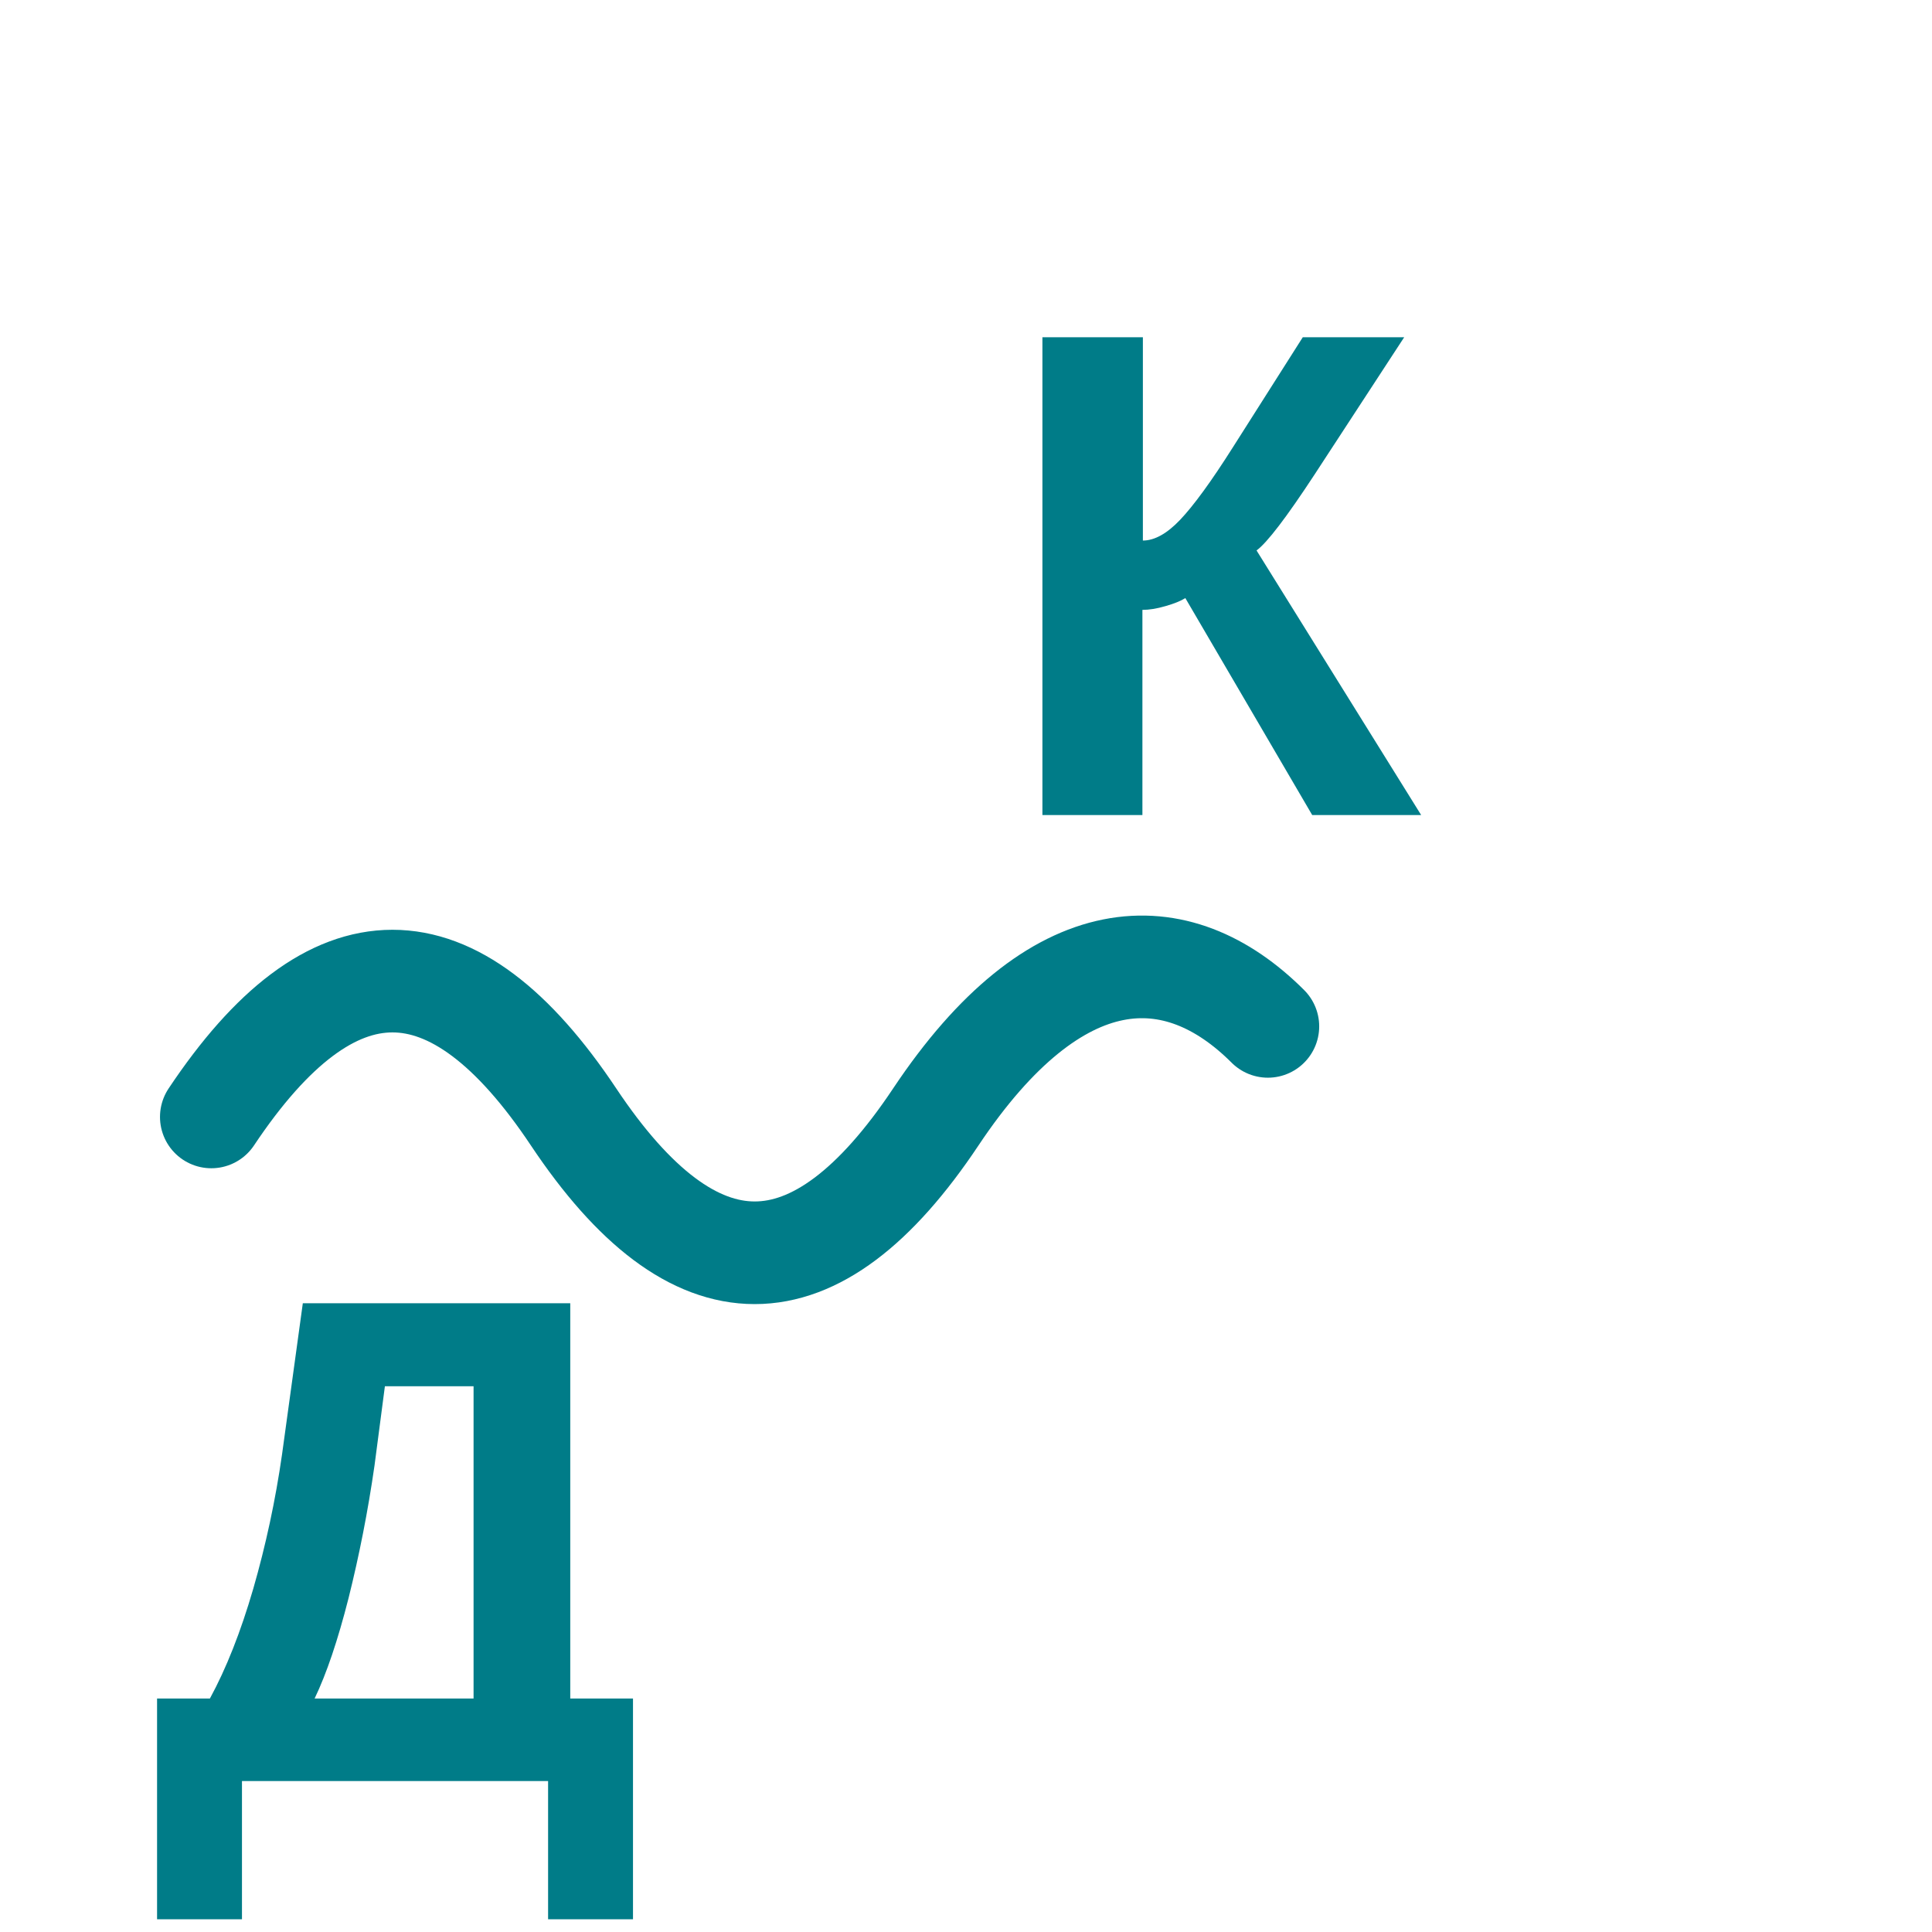
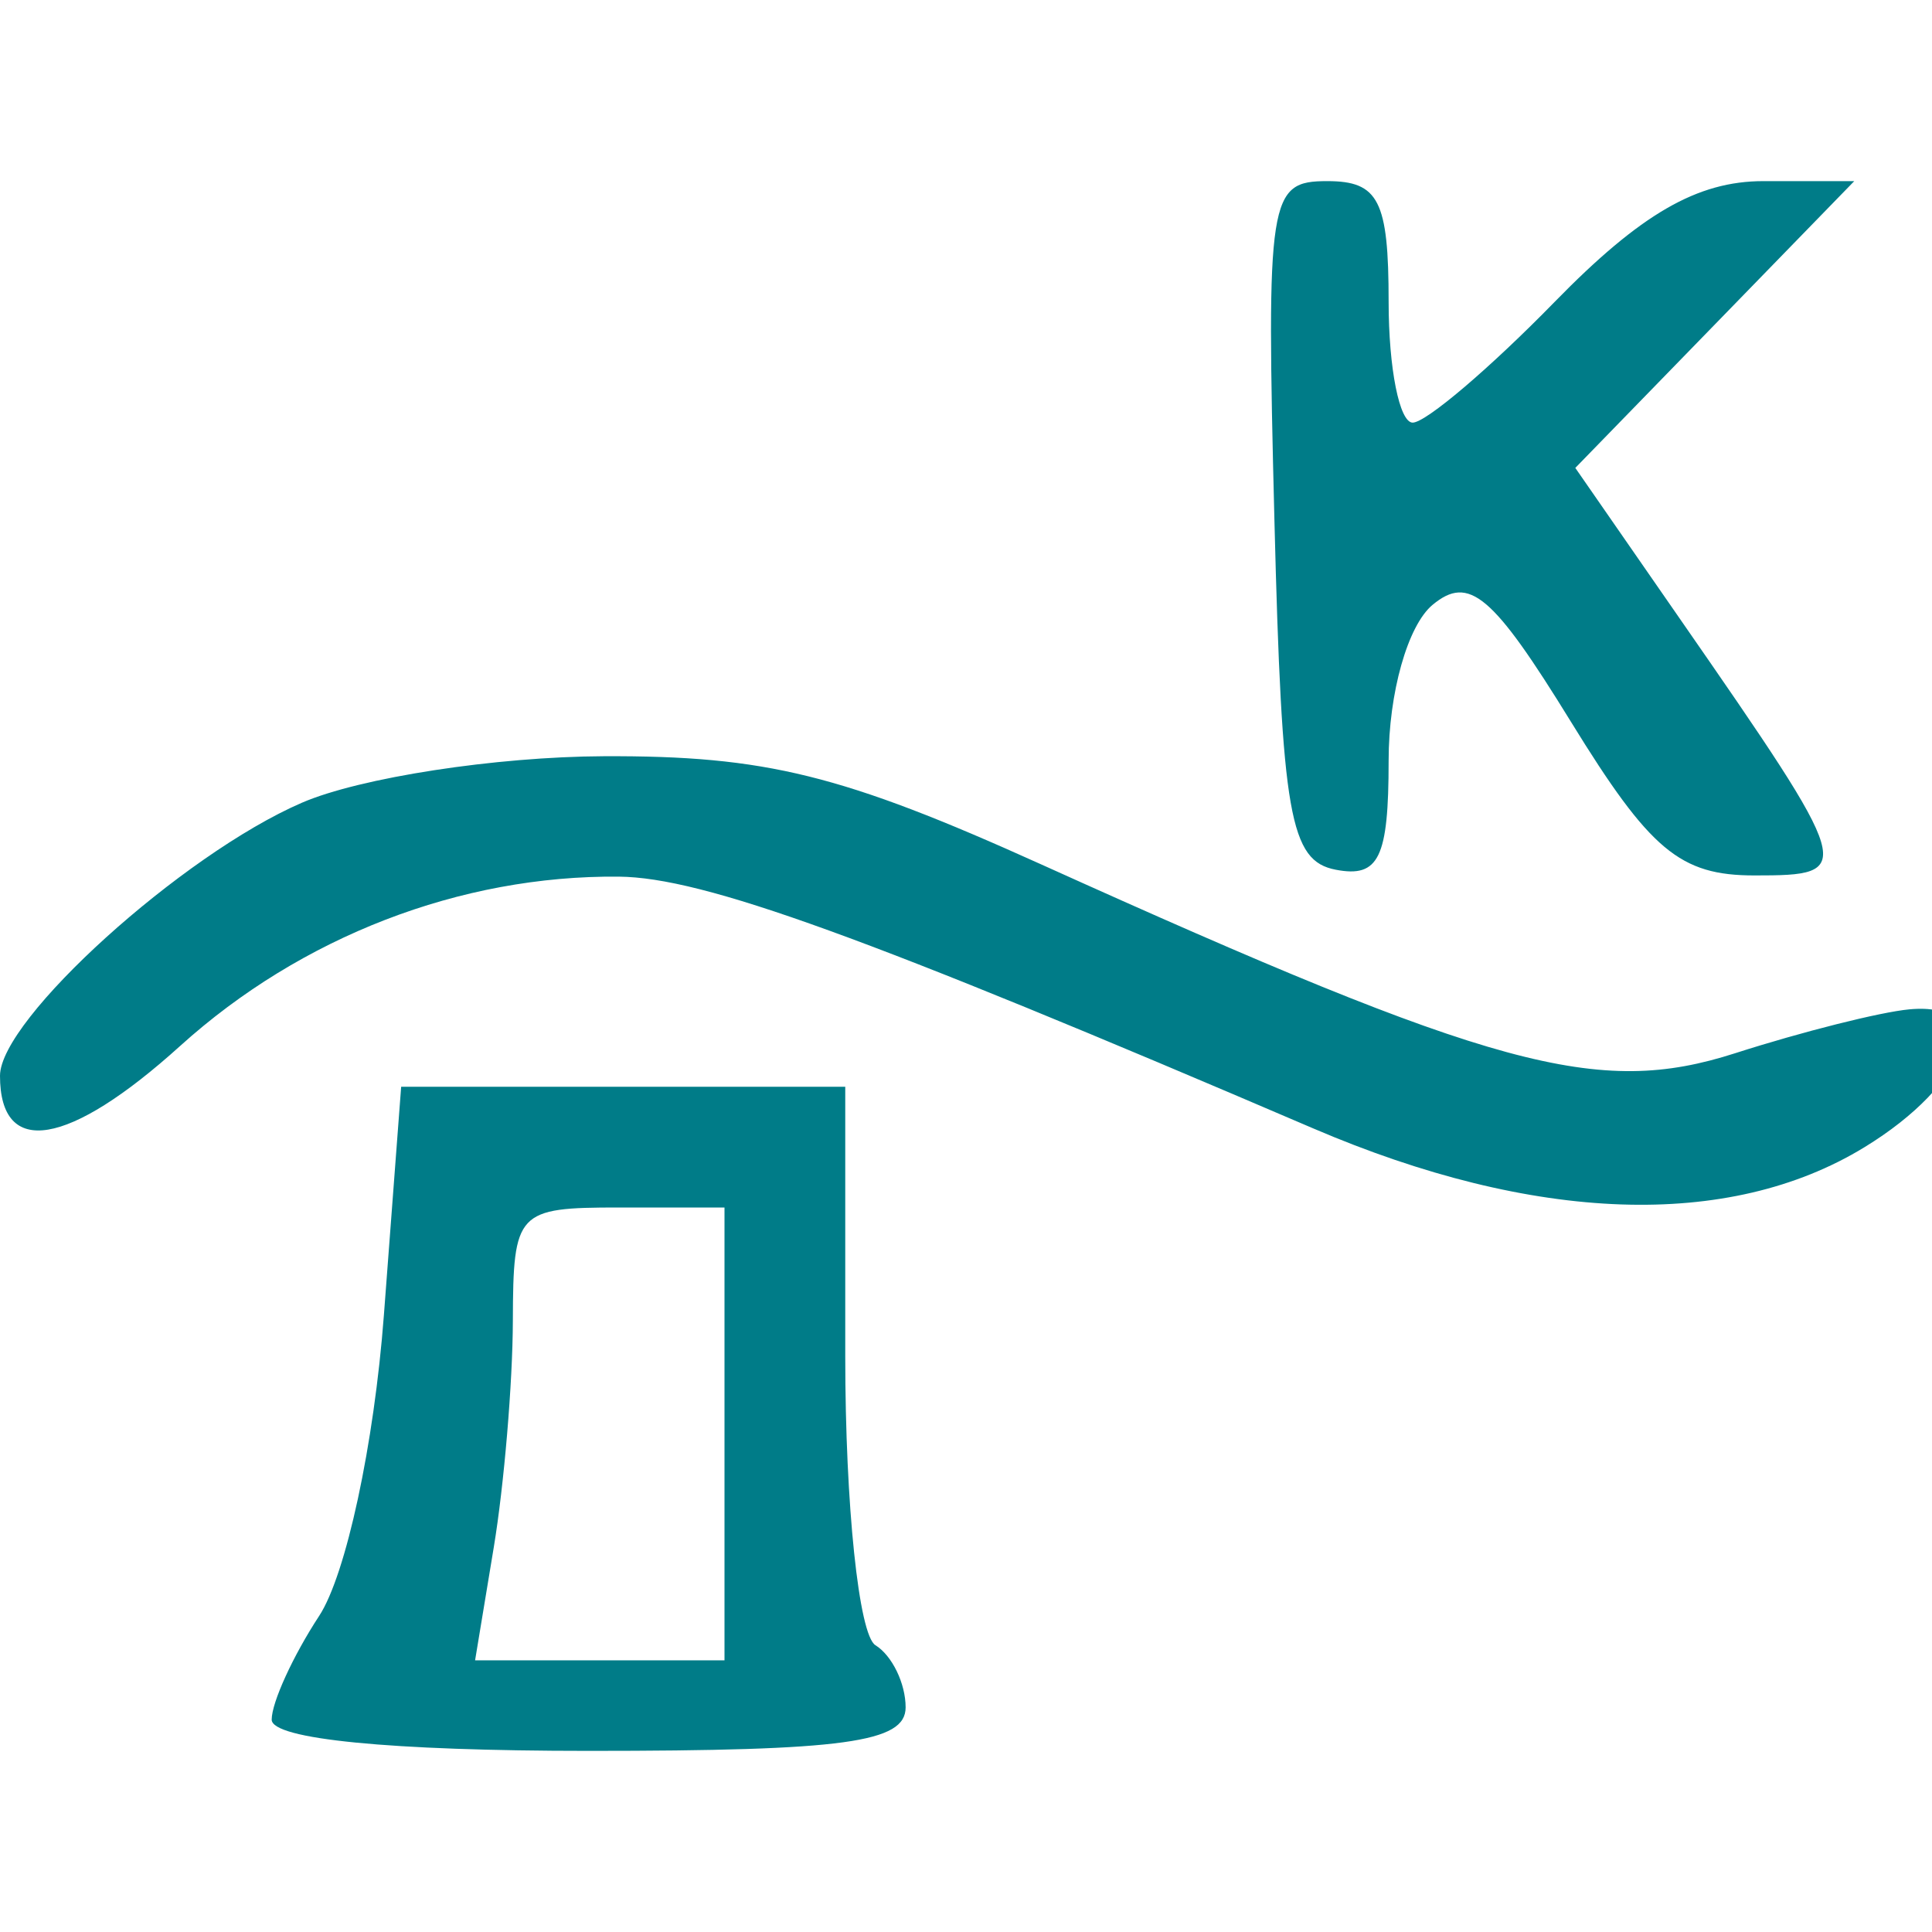
<svg xmlns="http://www.w3.org/2000/svg" viewBox="0 0 64 64">
-   <text x="33" y="27" font-family="Arial, Helvetica, sans-serif" font-size="23" font-weight="700" fill="#007C88">К</text>
-   <path d="M7 37c4-6 8-6 12 0s8 6 12 0s8-6 11-3" fill="none" stroke="#007C88" stroke-width="3.4" stroke-linecap="round" />
-   <text x="5" y="59" font-family="Arial, Helvetica, sans-serif" font-size="23" font-weight="700" fill="#007C88">Д</text>
+   <path d="M 42.217 17.238 C 42.463 27.014, 42.728 28.520, 44.250 28.811 C 45.678 29.085, 46 28.420, 46 25.196 C 46 22.957, 46.631 20.721, 47.456 20.036 C 48.664 19.034, 49.447 19.697, 52.042 23.914 C 54.662 28.172, 55.652 29, 58.121 29 C 61.492 29, 61.456 28.874, 55.650 20.500 L 52.184 15.500 56.805 10.750 L 61.425 6 58.415 6 C 56.222 6, 54.347 7.085, 51.500 10 C 49.352 12.200, 47.235 14, 46.797 14 C 46.359 14, 46 12.200, 46 10 C 46 6.645, 45.672 6, 43.967 6 C 42.027 6, 41.947 6.514, 42.217 17.238 M 10 26.592 C 6.031 28.308, -0 33.764, 0 35.637 C 0 38.366, 2.268 37.991, 5.967 34.649 C 9.977 31.026, 15.254 28.990, 20.500 29.040 C 23.294 29.067, 28.618 30.997, 43.500 37.379 C 50.826 40.521, 57.267 40.744, 61.750 38.011 C 65.234 35.887, 66.125 33.168, 63.250 33.436 C 62.288 33.525, 59.691 34.179, 57.480 34.889 C 52.929 36.349, 49.514 35.420, 34.500 28.638 C 27.903 25.658, 25.360 25.029, 20 25.051 C 16.425 25.066, 11.925 25.759, 10 26.592 M 12.717 43.565 C 12.393 47.848, 11.462 52.172, 10.572 53.530 C 9.707 54.850, 9 56.395, 9 56.965 C 9 57.613, 12.929 58, 19.500 58 C 27.976 58, 30 57.722, 30 56.559 C 30 55.766, 29.550 54.840, 29 54.500 C 28.450 54.160, 28 49.859, 28 44.941 L 28 36 20.644 36 L 13.289 36 12.717 43.565 M 16.989 43.750 C 16.983 45.813, 16.699 49.188, 16.358 51.250 L 15.738 55 19.869 55 L 24 55 24 47.500 L 24 40 20.500 40 C 17.124 40, 17 40.133, 16.989 43.750" stroke="none" fill="#007C88" fill-rule="evenodd" />
</svg>
